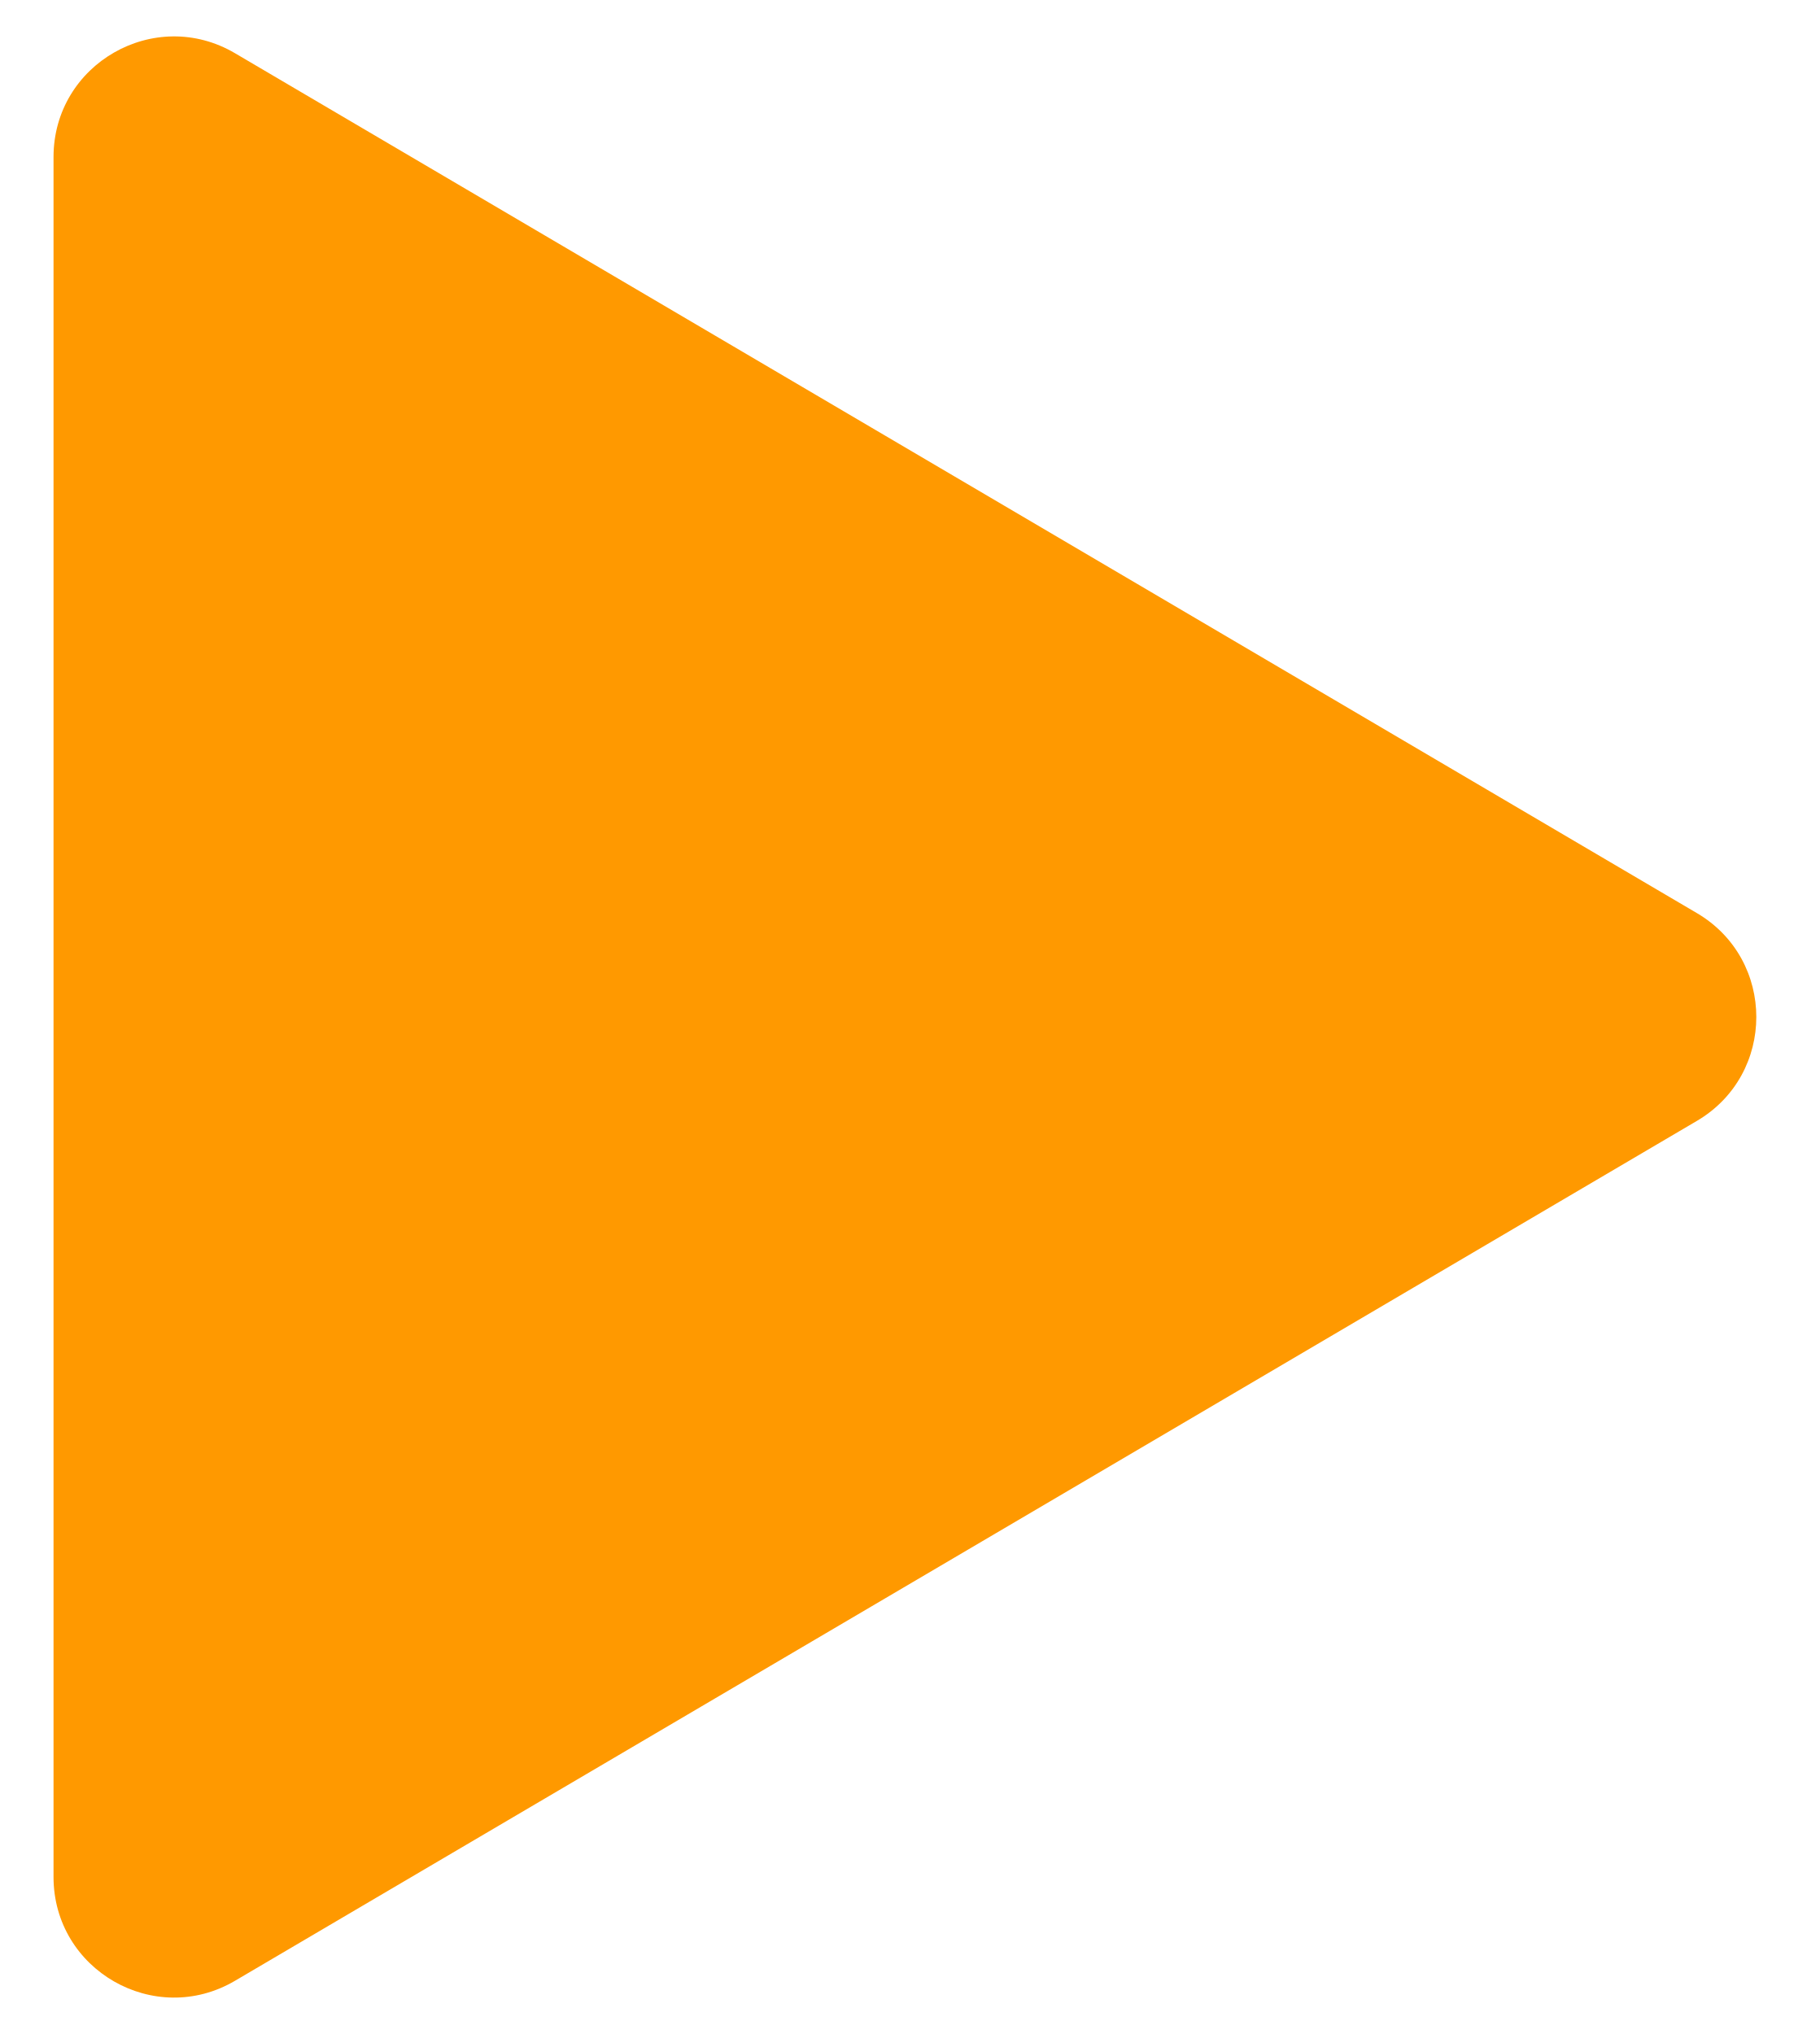
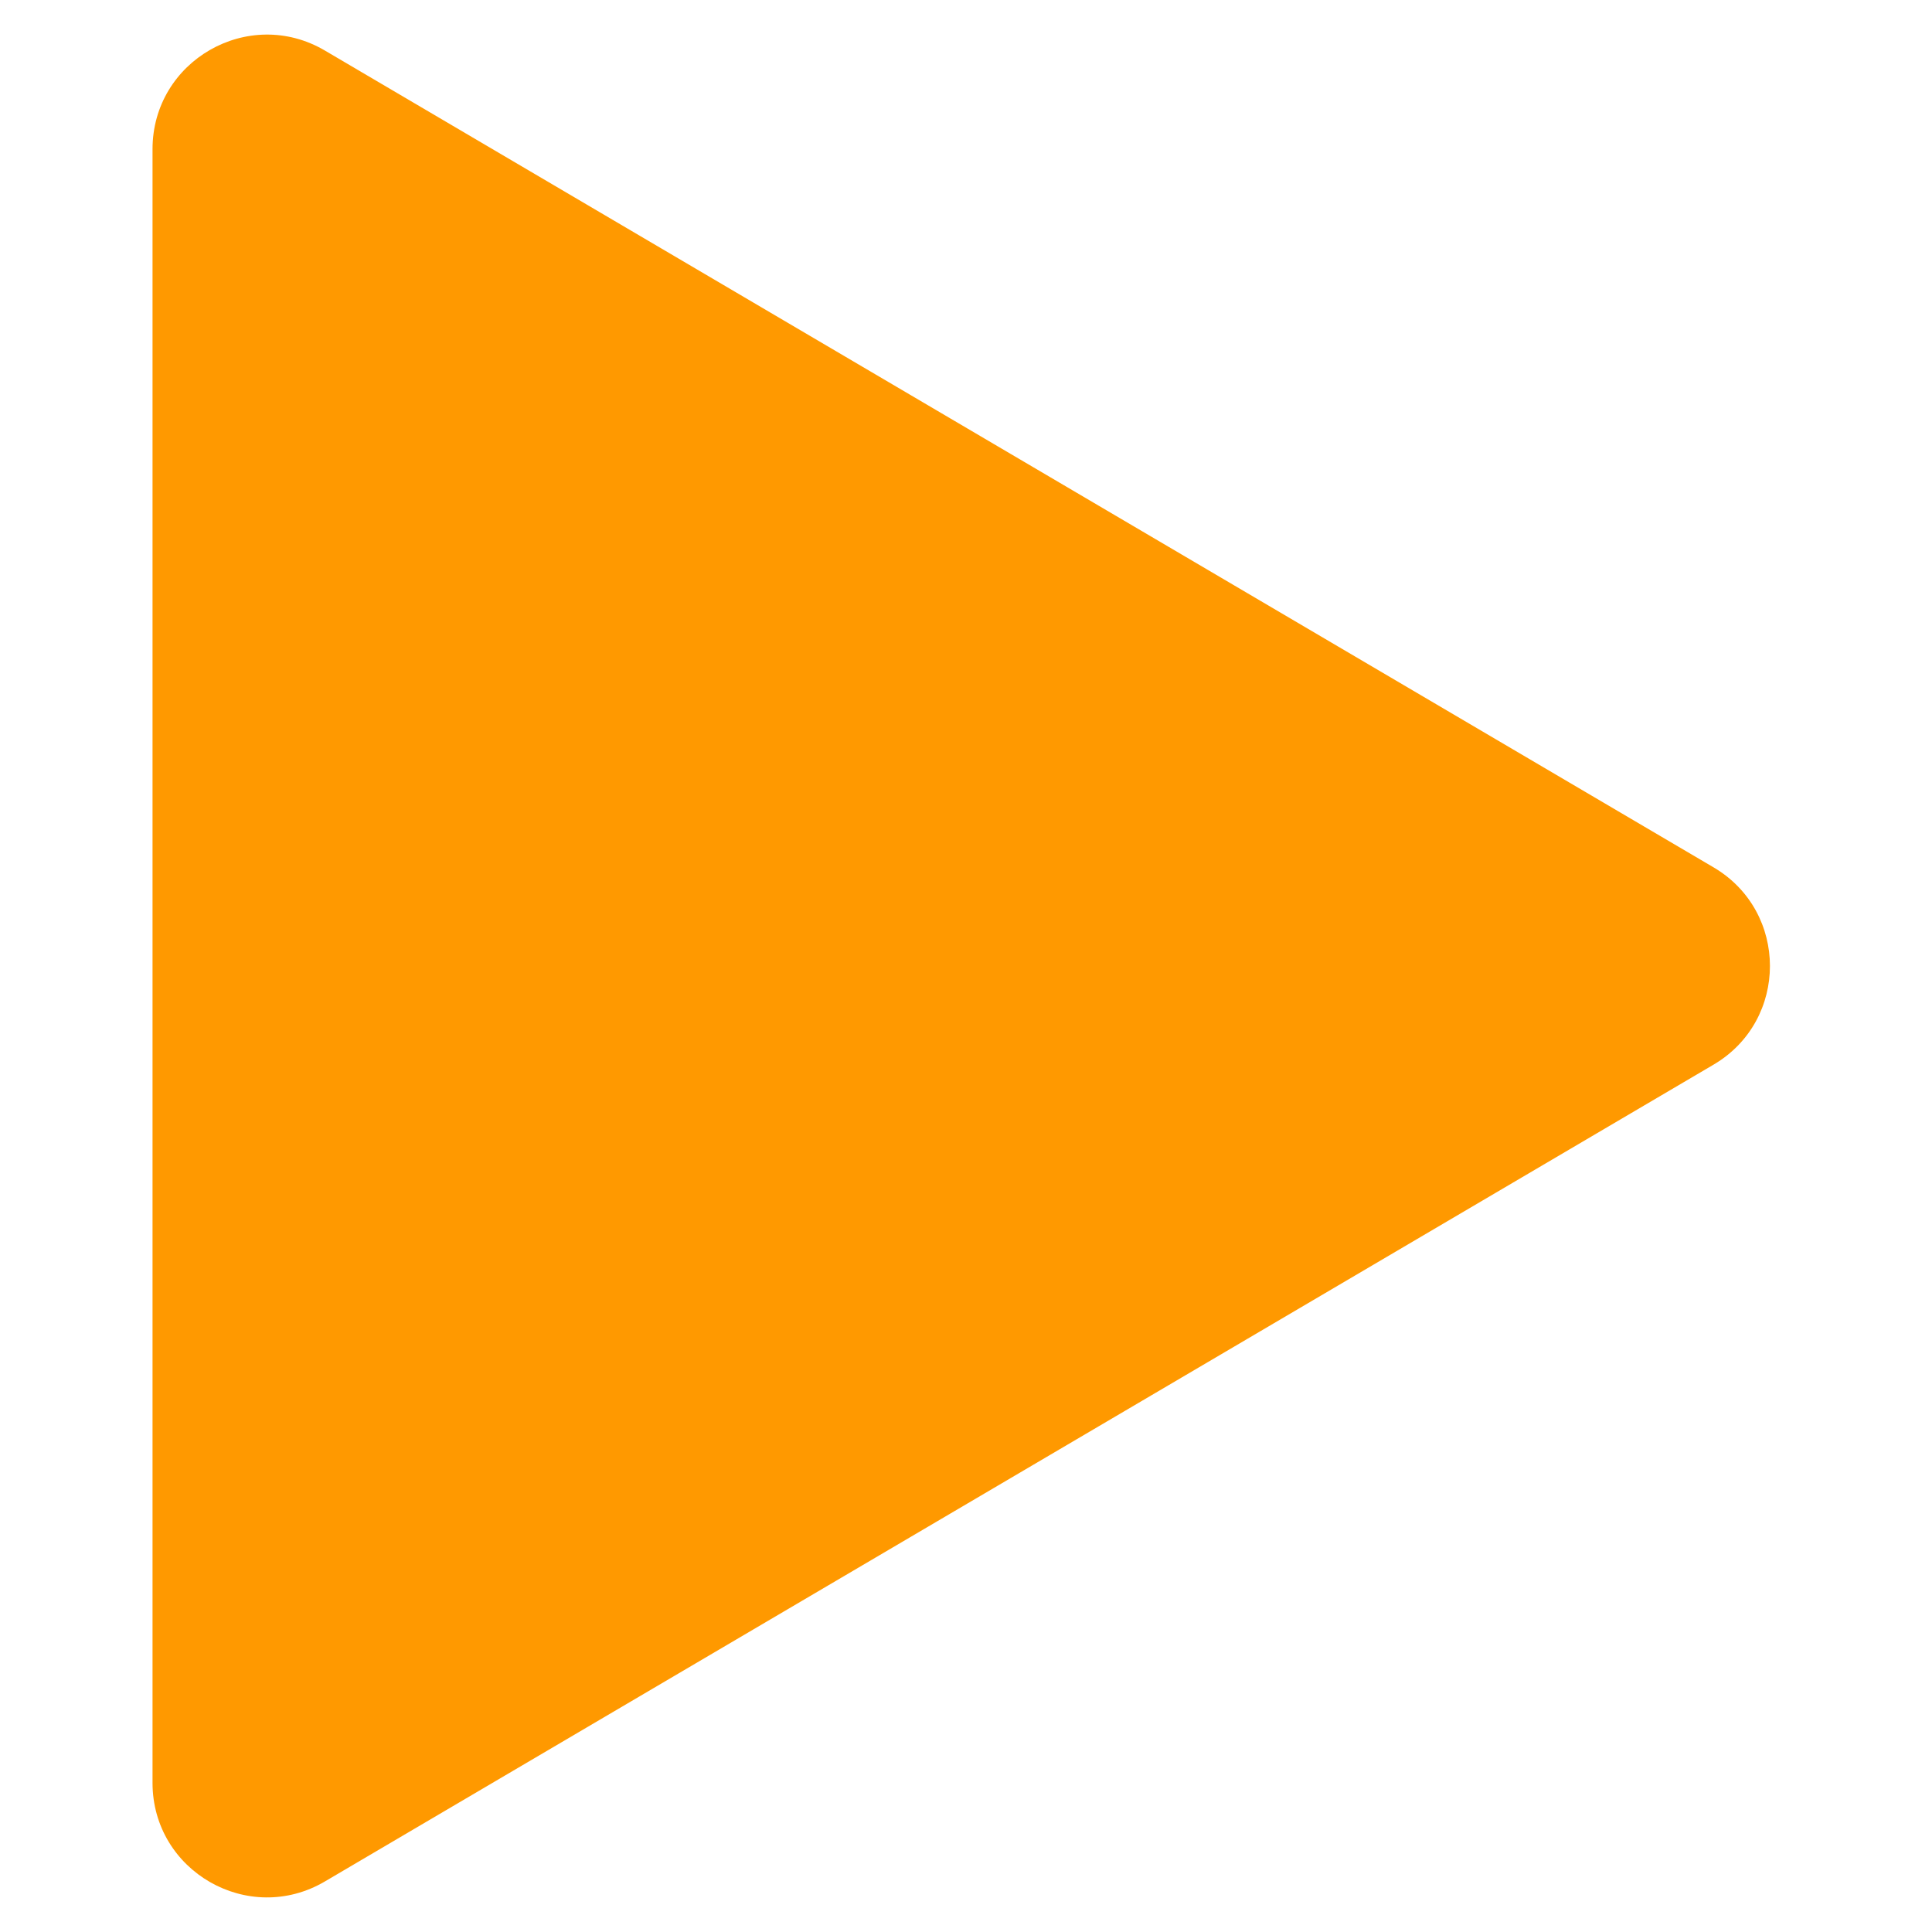
- <svg xmlns="http://www.w3.org/2000/svg" width="17" height="19" viewBox="0 0 17 19" fill="none">
+ <svg xmlns="http://www.w3.org/2000/svg" width="20" height="20" viewBox="0 0 17 19" fill="none">
  <path fill-rule="evenodd" clip-rule="evenodd" d="M15.852 8.53C16.591 8.965 16.591 10.035 15.852 10.47L2.195 18.503C1.445 18.944 0.5 18.403 0.5 17.533V1.467C0.5 0.597 1.445 0.056 2.195 0.497L15.852 8.53Z" fill="#FF9900" />
</svg>
